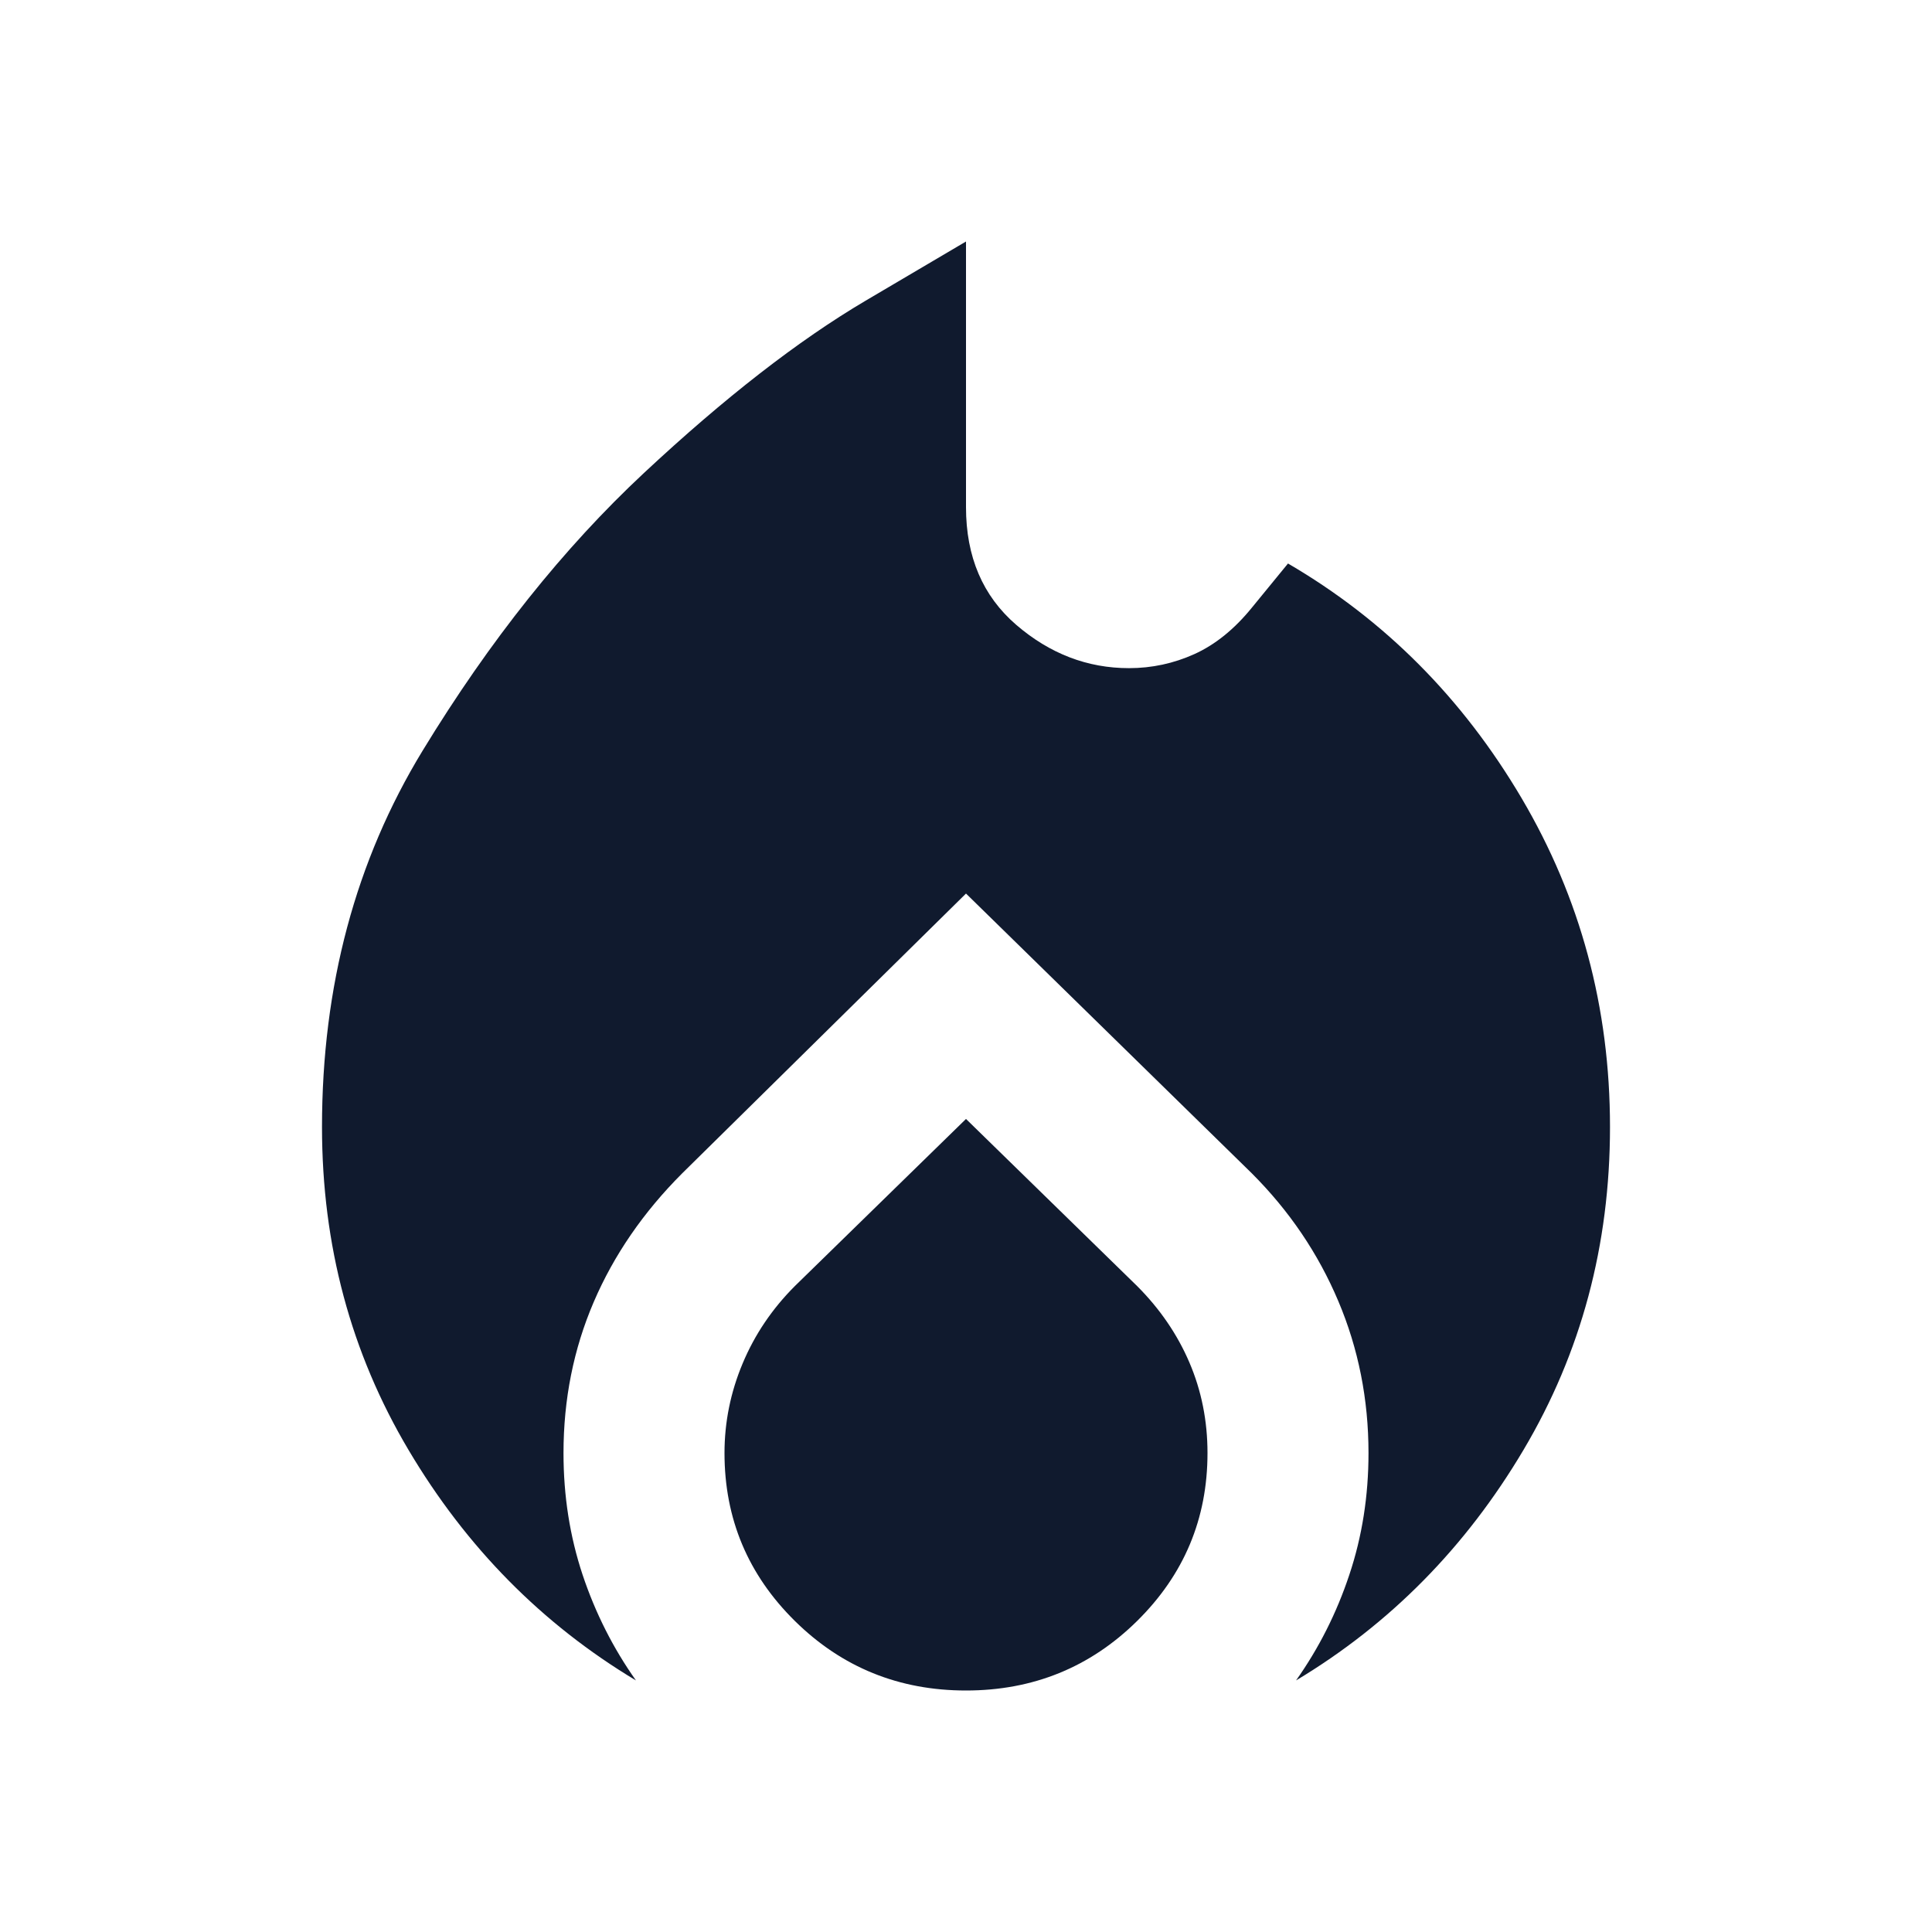
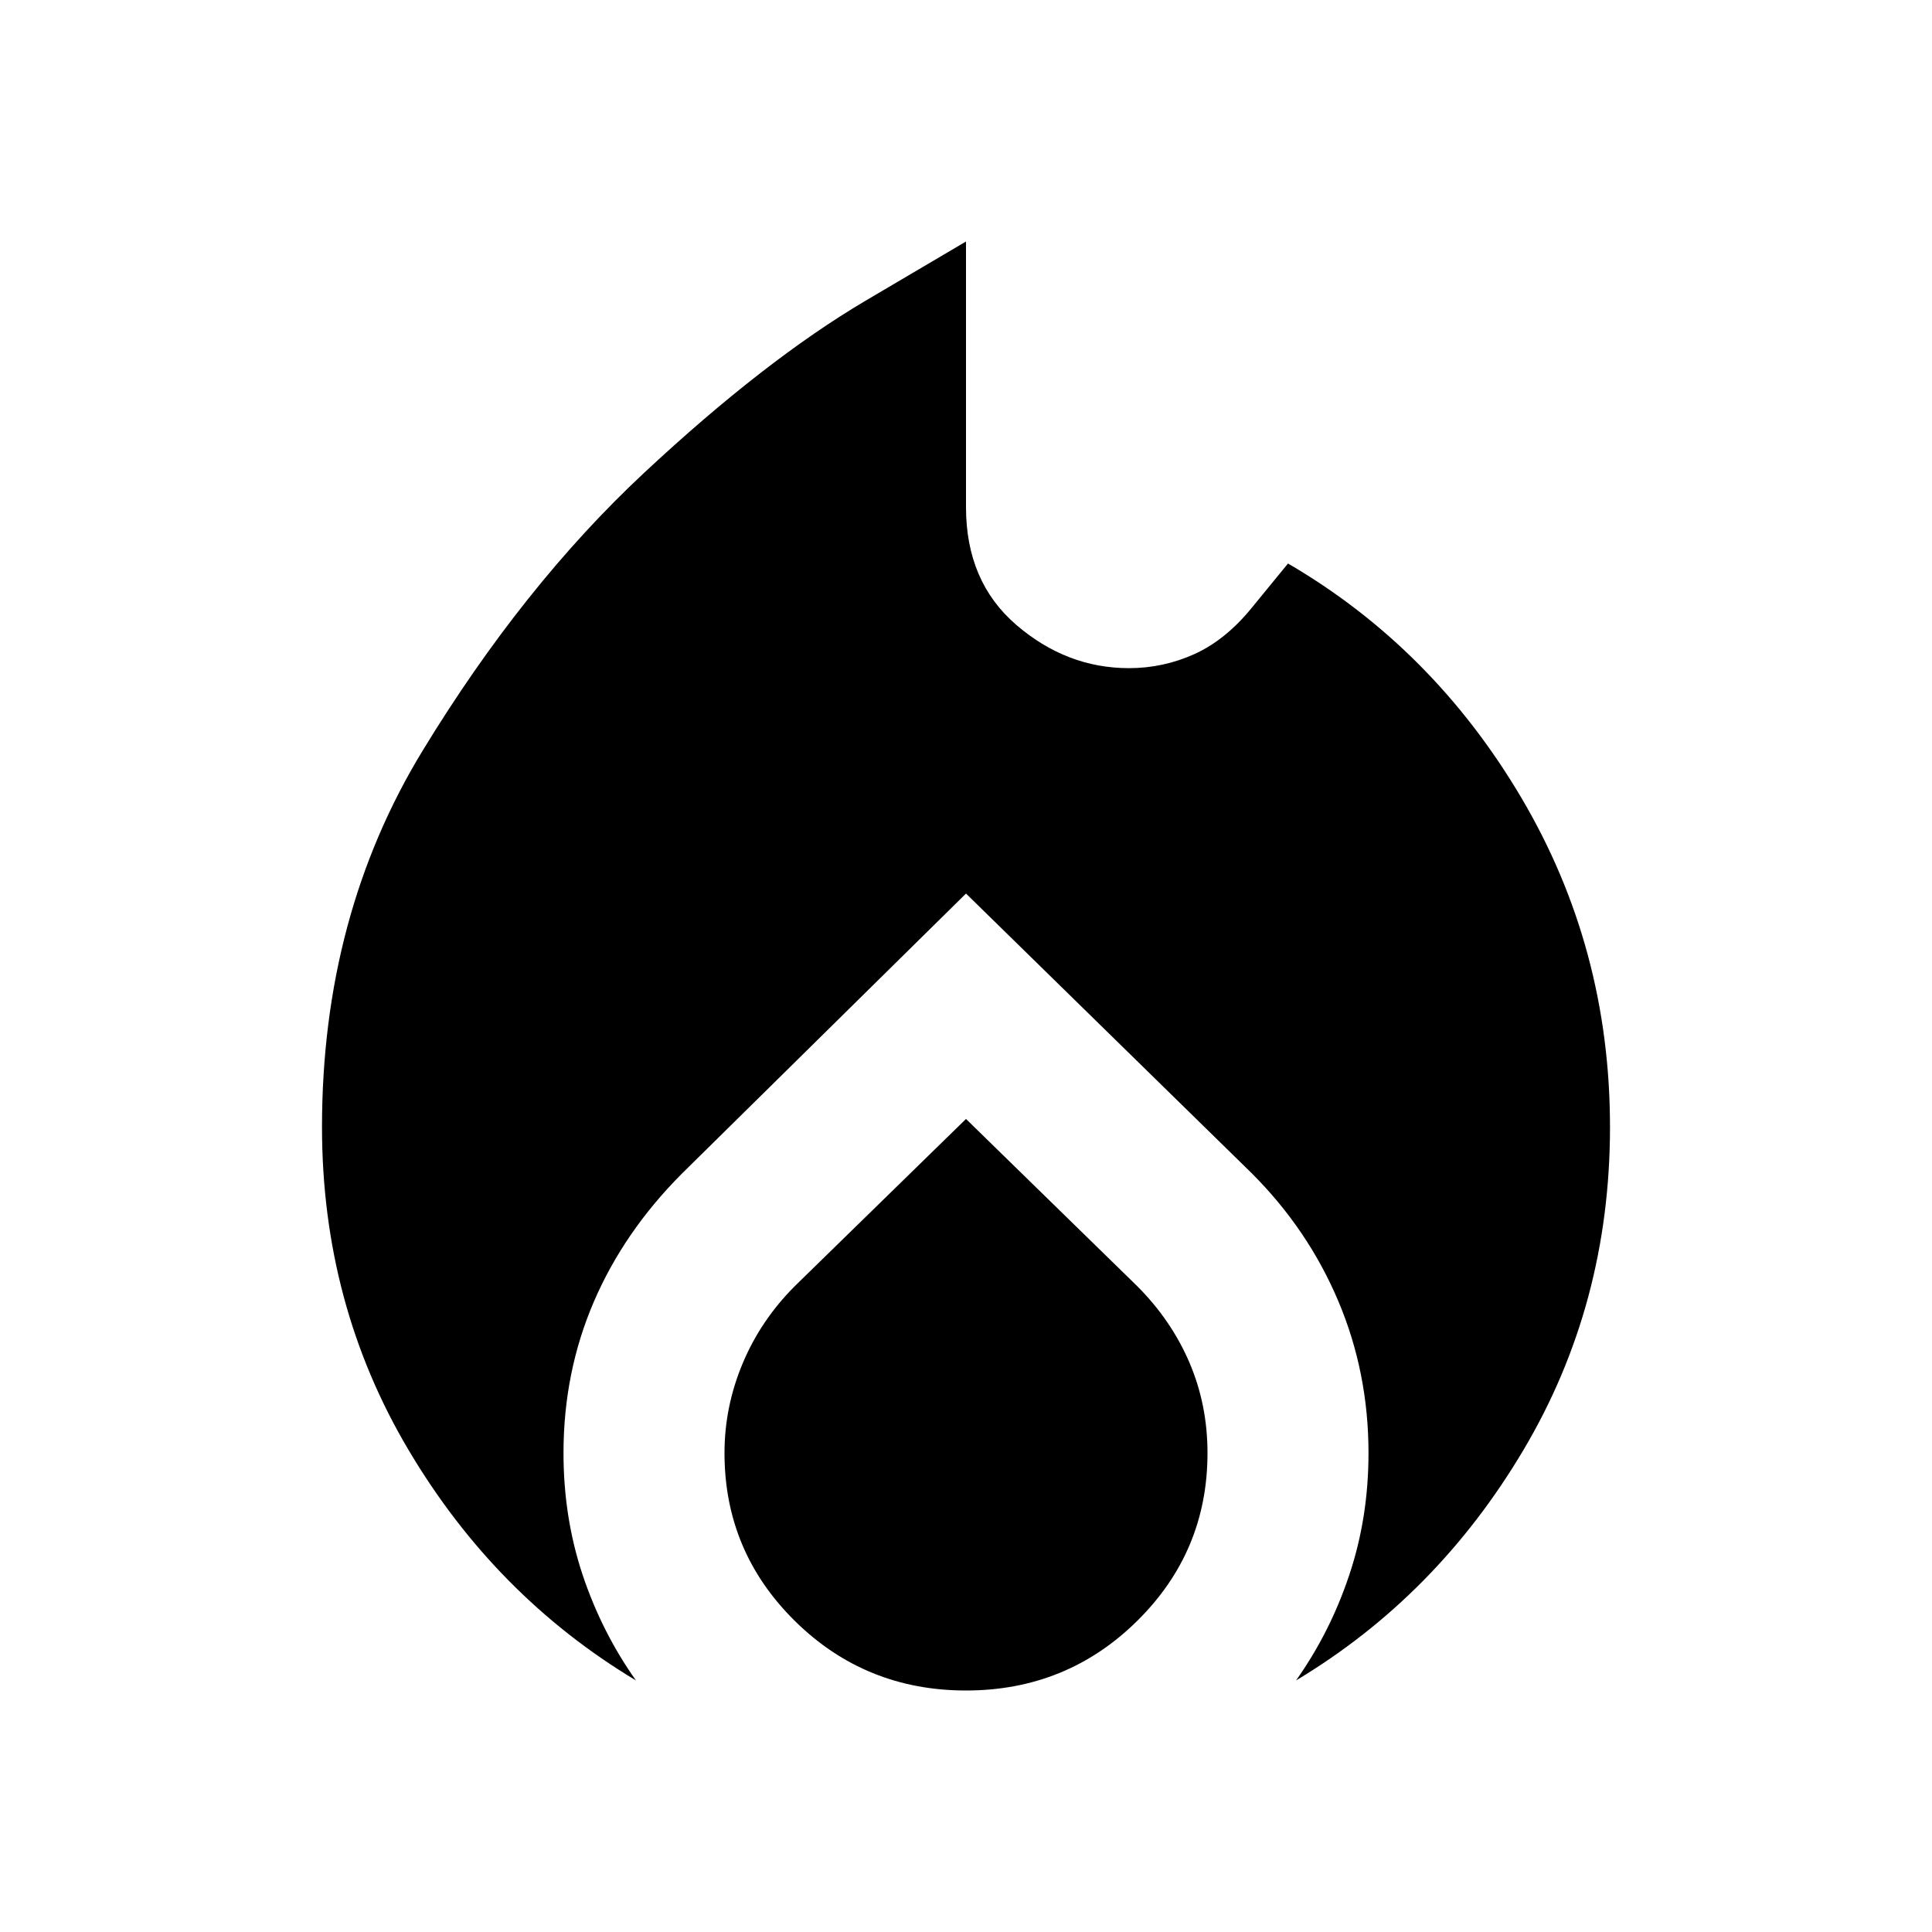
<svg xmlns="http://www.w3.org/2000/svg" width="24" height="24" viewBox="0 0 24 24" fill="none">
  <mask id="mask0_7_932" style="mask-type:alpha" maskUnits="userSpaceOnUse" x="0" y="0" width="24" height="24">
    <rect width="24" height="24" fill="#D9D9D9" />
  </mask>
  <g mask="url(#mask0_7_932)">
-     <path d="M4 14C4 12.25 4.417 10.692 5.25 9.325C6.083 7.958 7 6.808 8 5.875C9 4.942 9.917 4.229 10.75 3.737L12 3V6.3C12 6.917 12.208 7.404 12.625 7.763C13.042 8.121 13.508 8.3 14.025 8.3C14.308 8.3 14.579 8.242 14.838 8.125C15.096 8.008 15.333 7.817 15.55 7.55L16 7C17.2 7.7 18.167 8.671 18.9 9.912C19.633 11.154 20 12.517 20 14C20 15.467 19.642 16.804 18.925 18.012C18.208 19.221 17.267 20.175 16.1 20.875C16.383 20.475 16.604 20.038 16.762 19.562C16.921 19.087 17 18.583 17 18.05C17 17.383 16.875 16.754 16.625 16.163C16.375 15.571 16.017 15.042 15.55 14.575L12 11.1L8.475 14.575C7.992 15.058 7.625 15.592 7.375 16.175C7.125 16.758 7 17.383 7 18.05C7 18.583 7.079 19.087 7.237 19.562C7.396 20.038 7.617 20.475 7.9 20.875C6.733 20.175 5.792 19.221 5.075 18.012C4.358 16.804 4 15.467 4 14ZM12 13.9L14.125 15.975C14.408 16.258 14.625 16.575 14.775 16.925C14.925 17.275 15 17.65 15 18.05C15 18.867 14.708 19.562 14.125 20.137C13.542 20.712 12.833 21 12 21C11.167 21 10.458 20.712 9.875 20.137C9.292 19.562 9 18.867 9 18.05C9 17.667 9.075 17.296 9.225 16.938C9.375 16.579 9.592 16.258 9.875 15.975L12 13.9Z" fill="#101A2E" />
+     <path d="M4 14C4 12.25 4.417 10.692 5.25 9.325C6.083 7.958 7 6.808 8 5.875C9 4.942 9.917 4.229 10.75 3.737L12 3V6.3C12 6.917 12.208 7.404 12.625 7.763C13.042 8.121 13.508 8.3 14.025 8.3C14.308 8.3 14.579 8.242 14.838 8.125C15.096 8.008 15.333 7.817 15.55 7.55L16 7C17.2 7.7 18.167 8.671 18.9 9.912C19.633 11.154 20 12.517 20 14C20 15.467 19.642 16.804 18.925 18.012C18.208 19.221 17.267 20.175 16.1 20.875C16.383 20.475 16.604 20.038 16.762 19.562C16.921 19.087 17 18.583 17 18.05C17 17.383 16.875 16.754 16.625 16.163C16.375 15.571 16.017 15.042 15.55 14.575L12 11.1L8.475 14.575C7.992 15.058 7.625 15.592 7.375 16.175C7.125 16.758 7 17.383 7 18.05C7 18.583 7.079 19.087 7.237 19.562C7.396 20.038 7.617 20.475 7.9 20.875C6.733 20.175 5.792 19.221 5.075 18.012C4.358 16.804 4 15.467 4 14ZM12 13.9L14.125 15.975C14.408 16.258 14.625 16.575 14.775 16.925C14.925 17.275 15 17.65 15 18.05C15 18.867 14.708 19.562 14.125 20.137C13.542 20.712 12.833 21 12 21C11.167 21 10.458 20.712 9.875 20.137C9.292 19.562 9 18.867 9 18.05C9 17.667 9.075 17.296 9.225 16.938C9.375 16.579 9.592 16.258 9.875 15.975L12 13.9Z" fill="currentColor" />
  </g>
</svg>
